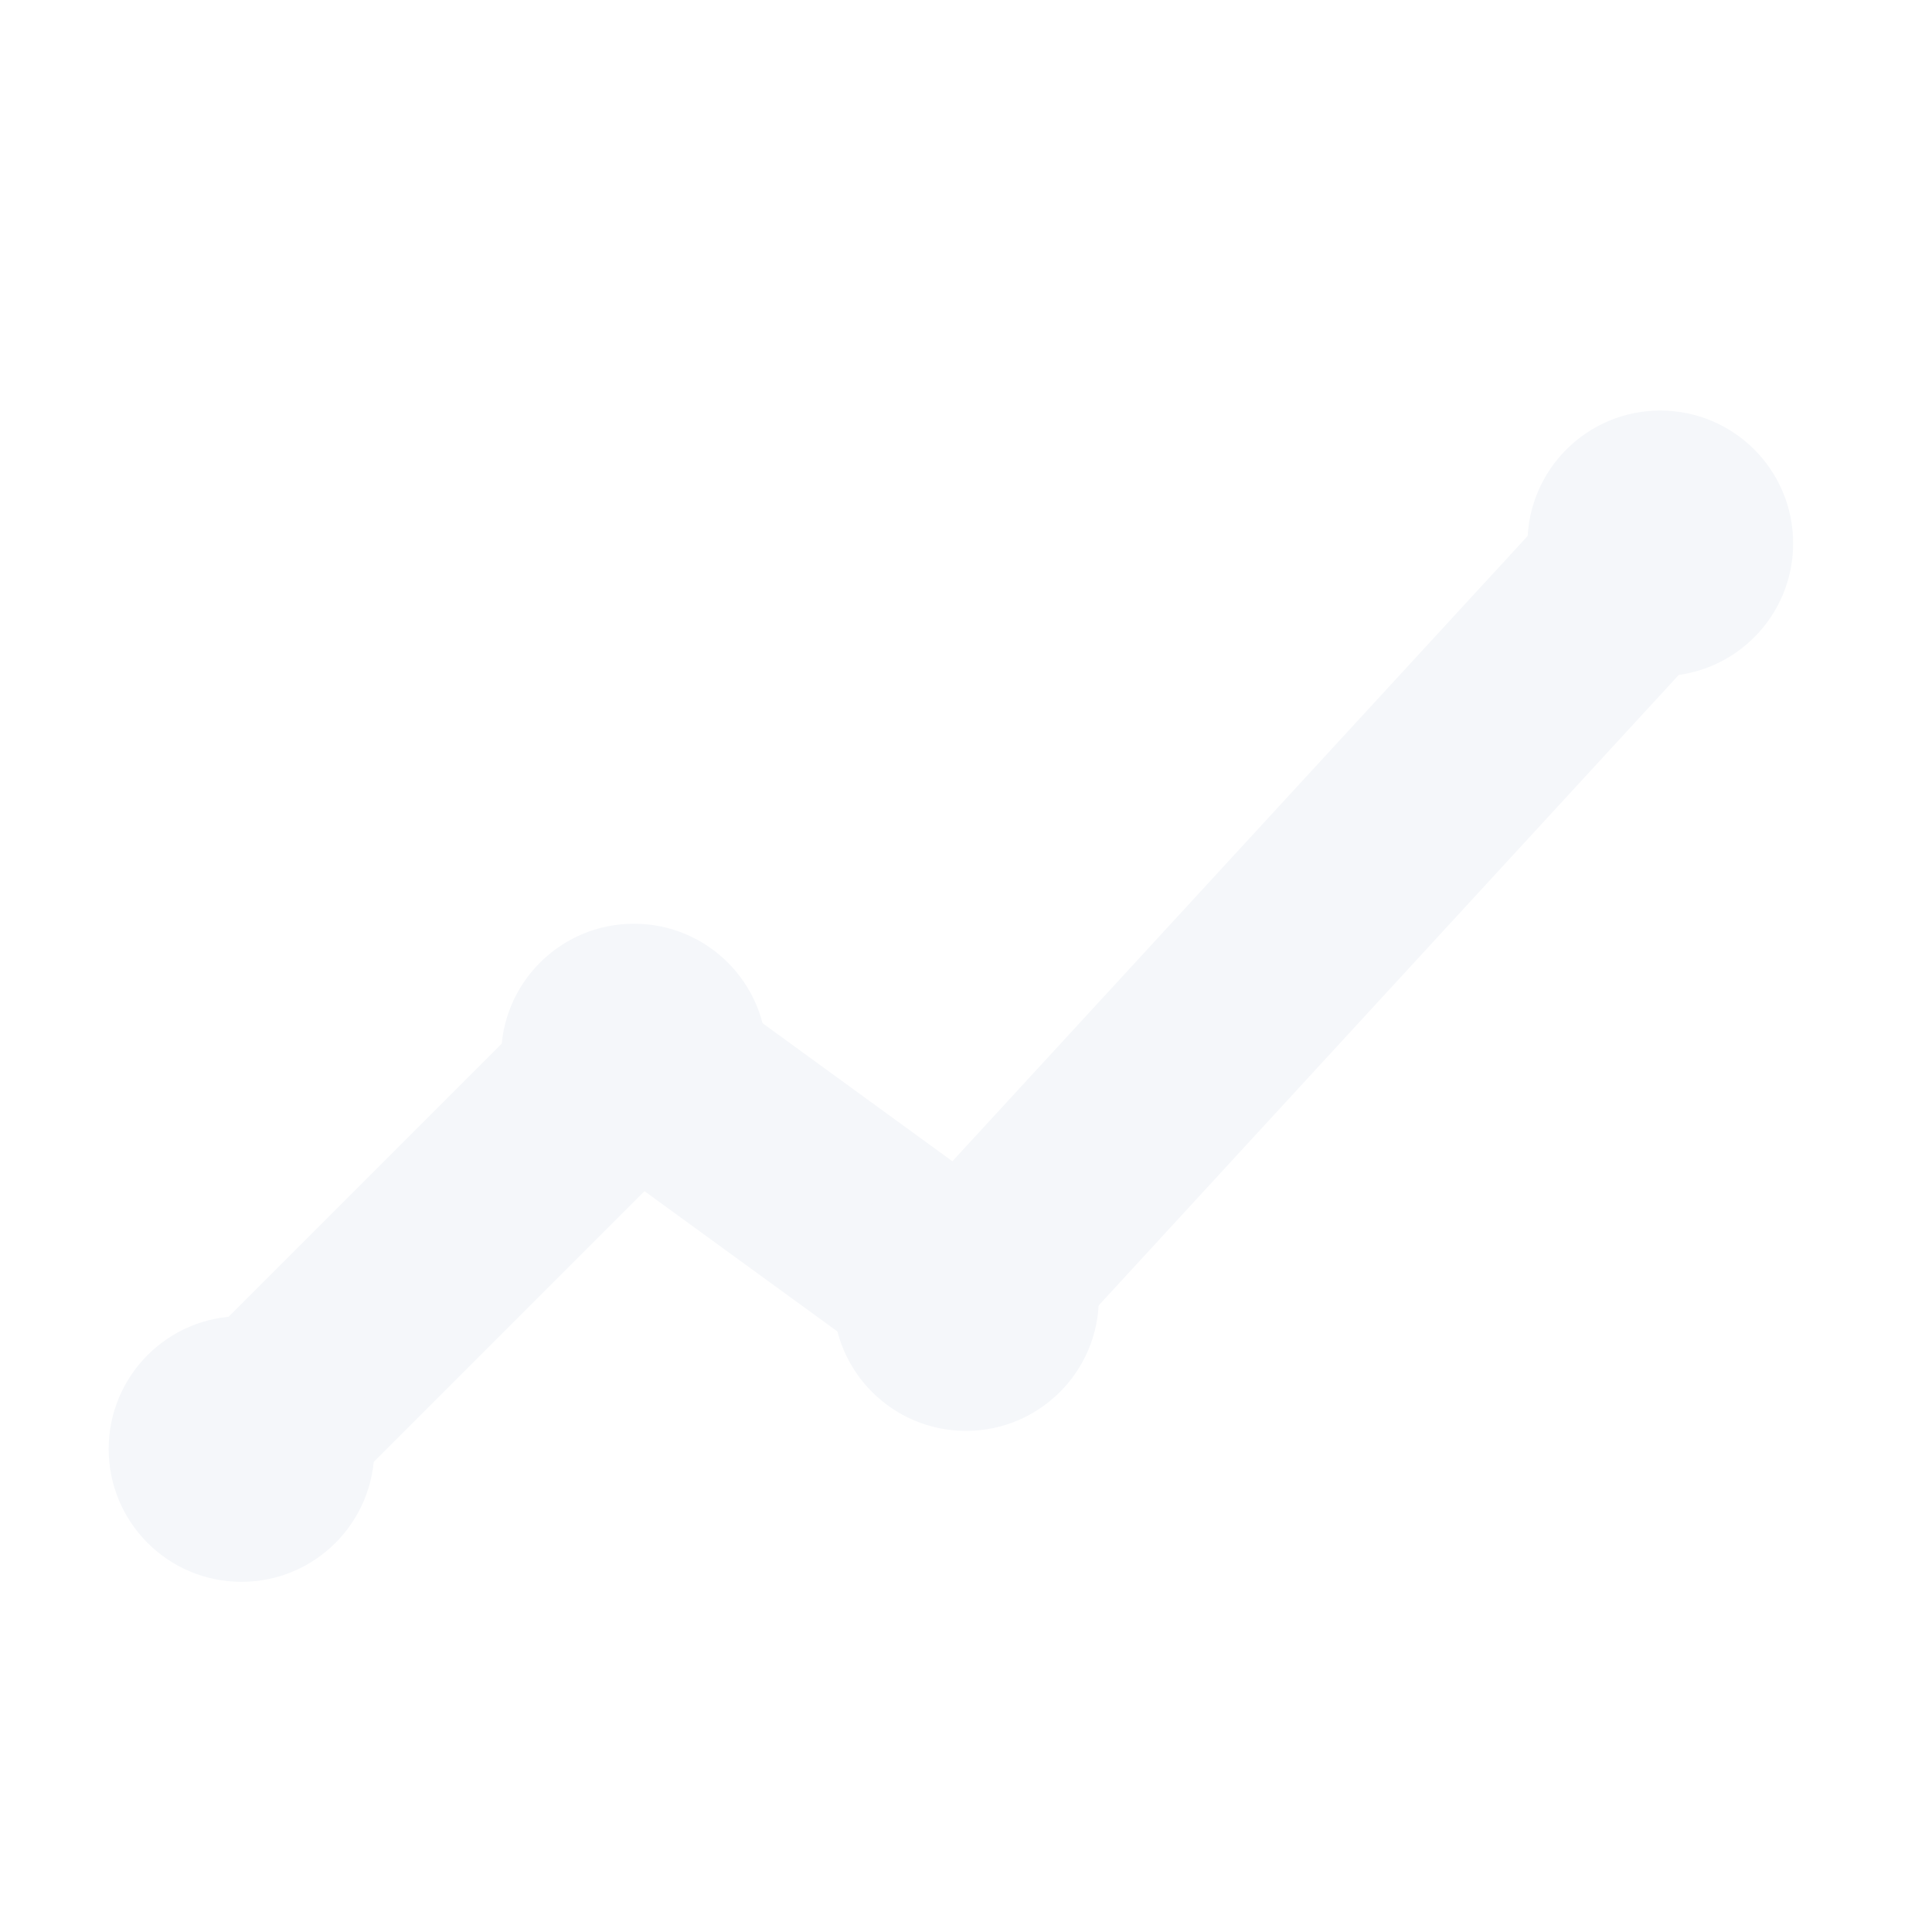
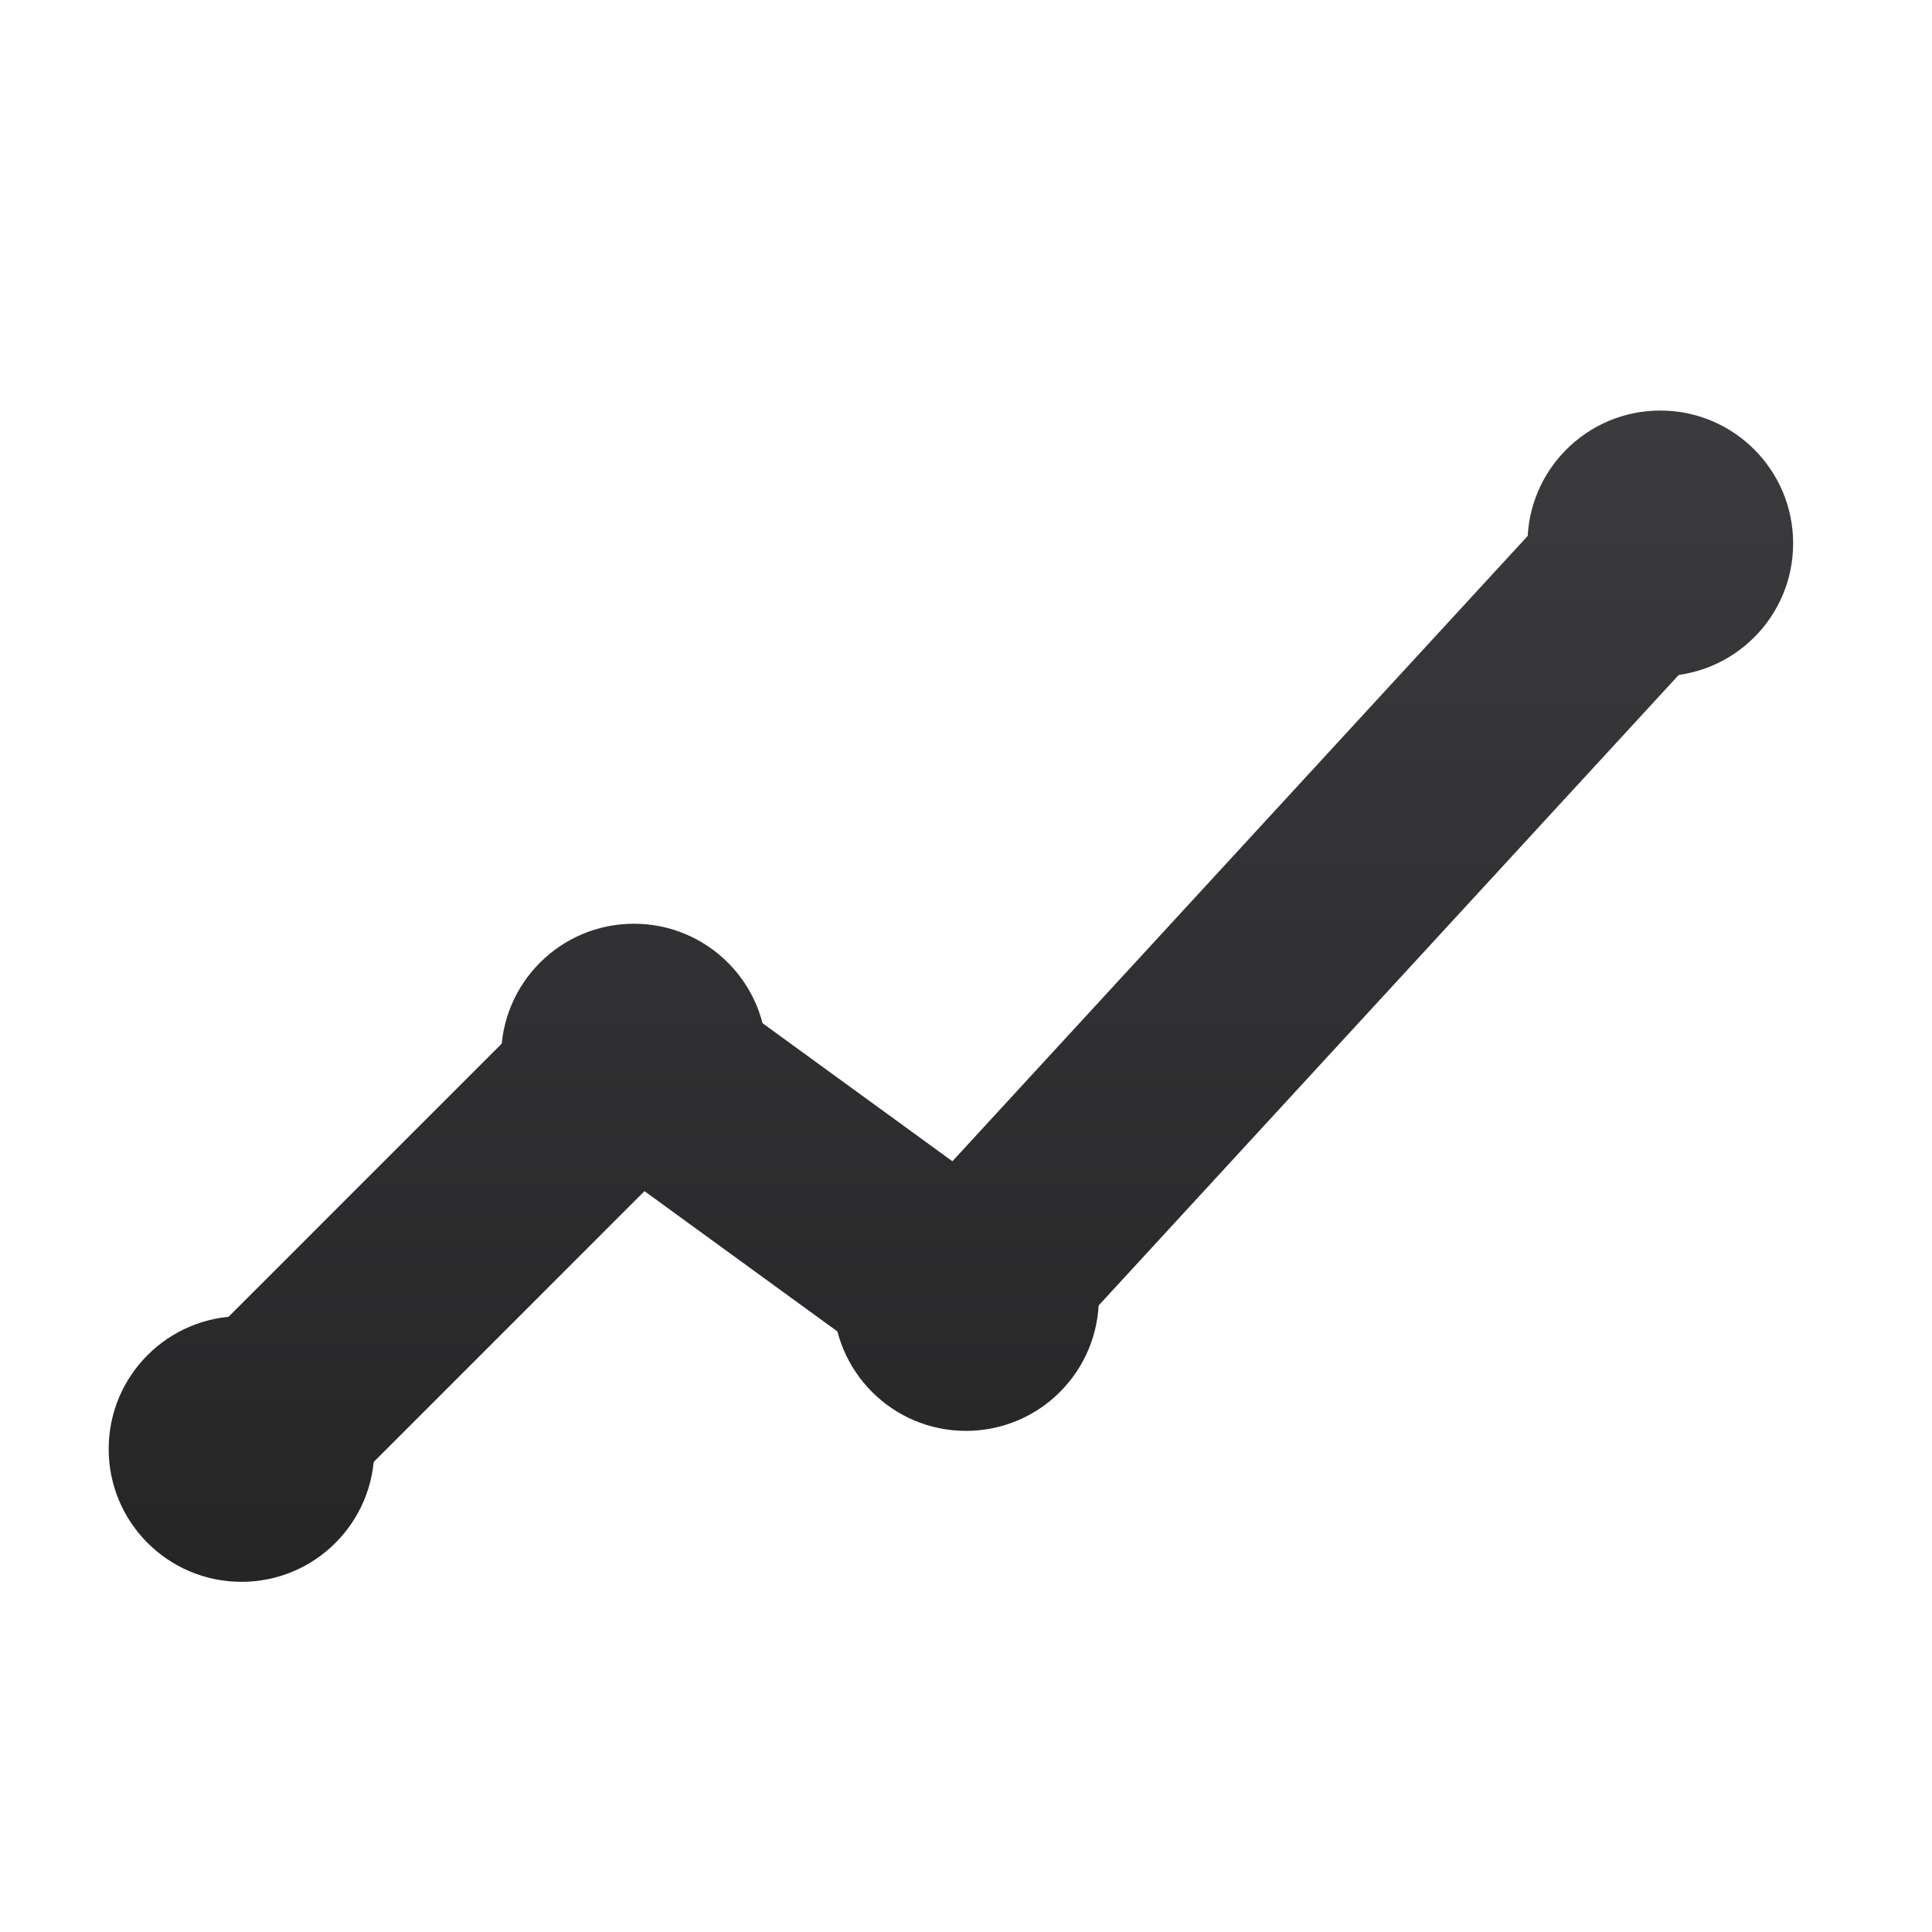
<svg xmlns="http://www.w3.org/2000/svg" preserveAspectRatio="none" overflow="visible" style="display: block;" width="16" height="16" viewBox="0 0 16 16" fill="none">
  <g id="Trend icon">
-     <path id="Vector" d="M2 12L5.25 8.75L8 10.75L13.75 4.5" stroke="#F5F7FA" stroke-width="1.7" stroke-linecap="round" stroke-linejoin="round" />
-     <path id="Vector_2" d="M2 13.1C2.608 13.1 3.1 12.607 3.1 12C3.1 11.393 2.608 10.9 2 10.9C1.392 10.9 0.9 11.393 0.9 12C0.9 12.607 1.392 13.1 2 13.1Z" fill="#F5F7FA" />
-     <path id="Vector_3" d="M5.25 9.85C5.858 9.85 6.35 9.358 6.35 8.75C6.35 8.142 5.858 7.65 5.25 7.65C4.642 7.65 4.15 8.142 4.15 8.75C4.15 9.358 4.642 9.85 5.25 9.85Z" fill="#F5F7FA" />
-     <path id="Vector_4" d="M8 11.85C8.608 11.85 9.1 11.357 9.1 10.75C9.1 10.143 8.608 9.65 8 9.65C7.392 9.65 6.9 10.143 6.9 10.75C6.9 11.357 7.392 11.85 8 11.85Z" fill="#F5F7FA" />
-     <path id="Vector_5" d="M13.75 5.6C14.357 5.6 14.85 5.108 14.85 4.5C14.85 3.892 14.357 3.4 13.75 3.4C13.143 3.4 12.65 3.892 12.65 4.5C12.65 5.108 13.143 5.6 13.75 5.6Z" fill="#F5F7FA" />
+     <path id="Vector" d="M2 12L5.25 8.75L8 10.75L13.75 4.5" stroke="url(#iconGradient)" stroke-width="1.7" stroke-linecap="round" stroke-linejoin="round" />
+     <path id="Vector_2" d="M2 13.1C2.608 13.1 3.1 12.607 3.1 12C3.1 11.393 2.608 10.9 2 10.9C1.392 10.9 0.9 11.393 0.9 12C0.9 12.607 1.392 13.1 2 13.1Z" fill="url(#iconGradient)" />
+     <path id="Vector_3" d="M5.25 9.85C5.858 9.85 6.35 9.358 6.35 8.75C6.35 8.142 5.858 7.65 5.25 7.65C4.642 7.65 4.15 8.142 4.15 8.75C4.15 9.358 4.642 9.85 5.25 9.85Z" fill="url(#iconGradient)" />
+     <path id="Vector_4" d="M8 11.85C8.608 11.85 9.1 11.357 9.1 10.75C9.1 10.143 8.608 9.65 8 9.65C7.392 9.65 6.9 10.143 6.9 10.75C6.9 11.357 7.392 11.85 8 11.85Z" fill="url(#iconGradient)" />
+     <path id="Vector_5" d="M13.75 5.6C14.357 5.6 14.85 5.108 14.85 4.5C14.85 3.892 14.357 3.4 13.75 3.4C13.143 3.4 12.65 3.892 12.65 4.5C12.65 5.108 13.143 5.6 13.75 5.6Z" fill="url(#iconGradient)" />
  </g>
+   <defs>
+     <linearGradient id="iconGradient" x1="8" y1="3.4" x2="8" y2="13.1" gradientUnits="userSpaceOnUse">
+       <stop stop-color="#3B3B3E" />
+       <stop offset="1" stop-color="#252526" />
+     </linearGradient>
+   </defs>
</svg>
